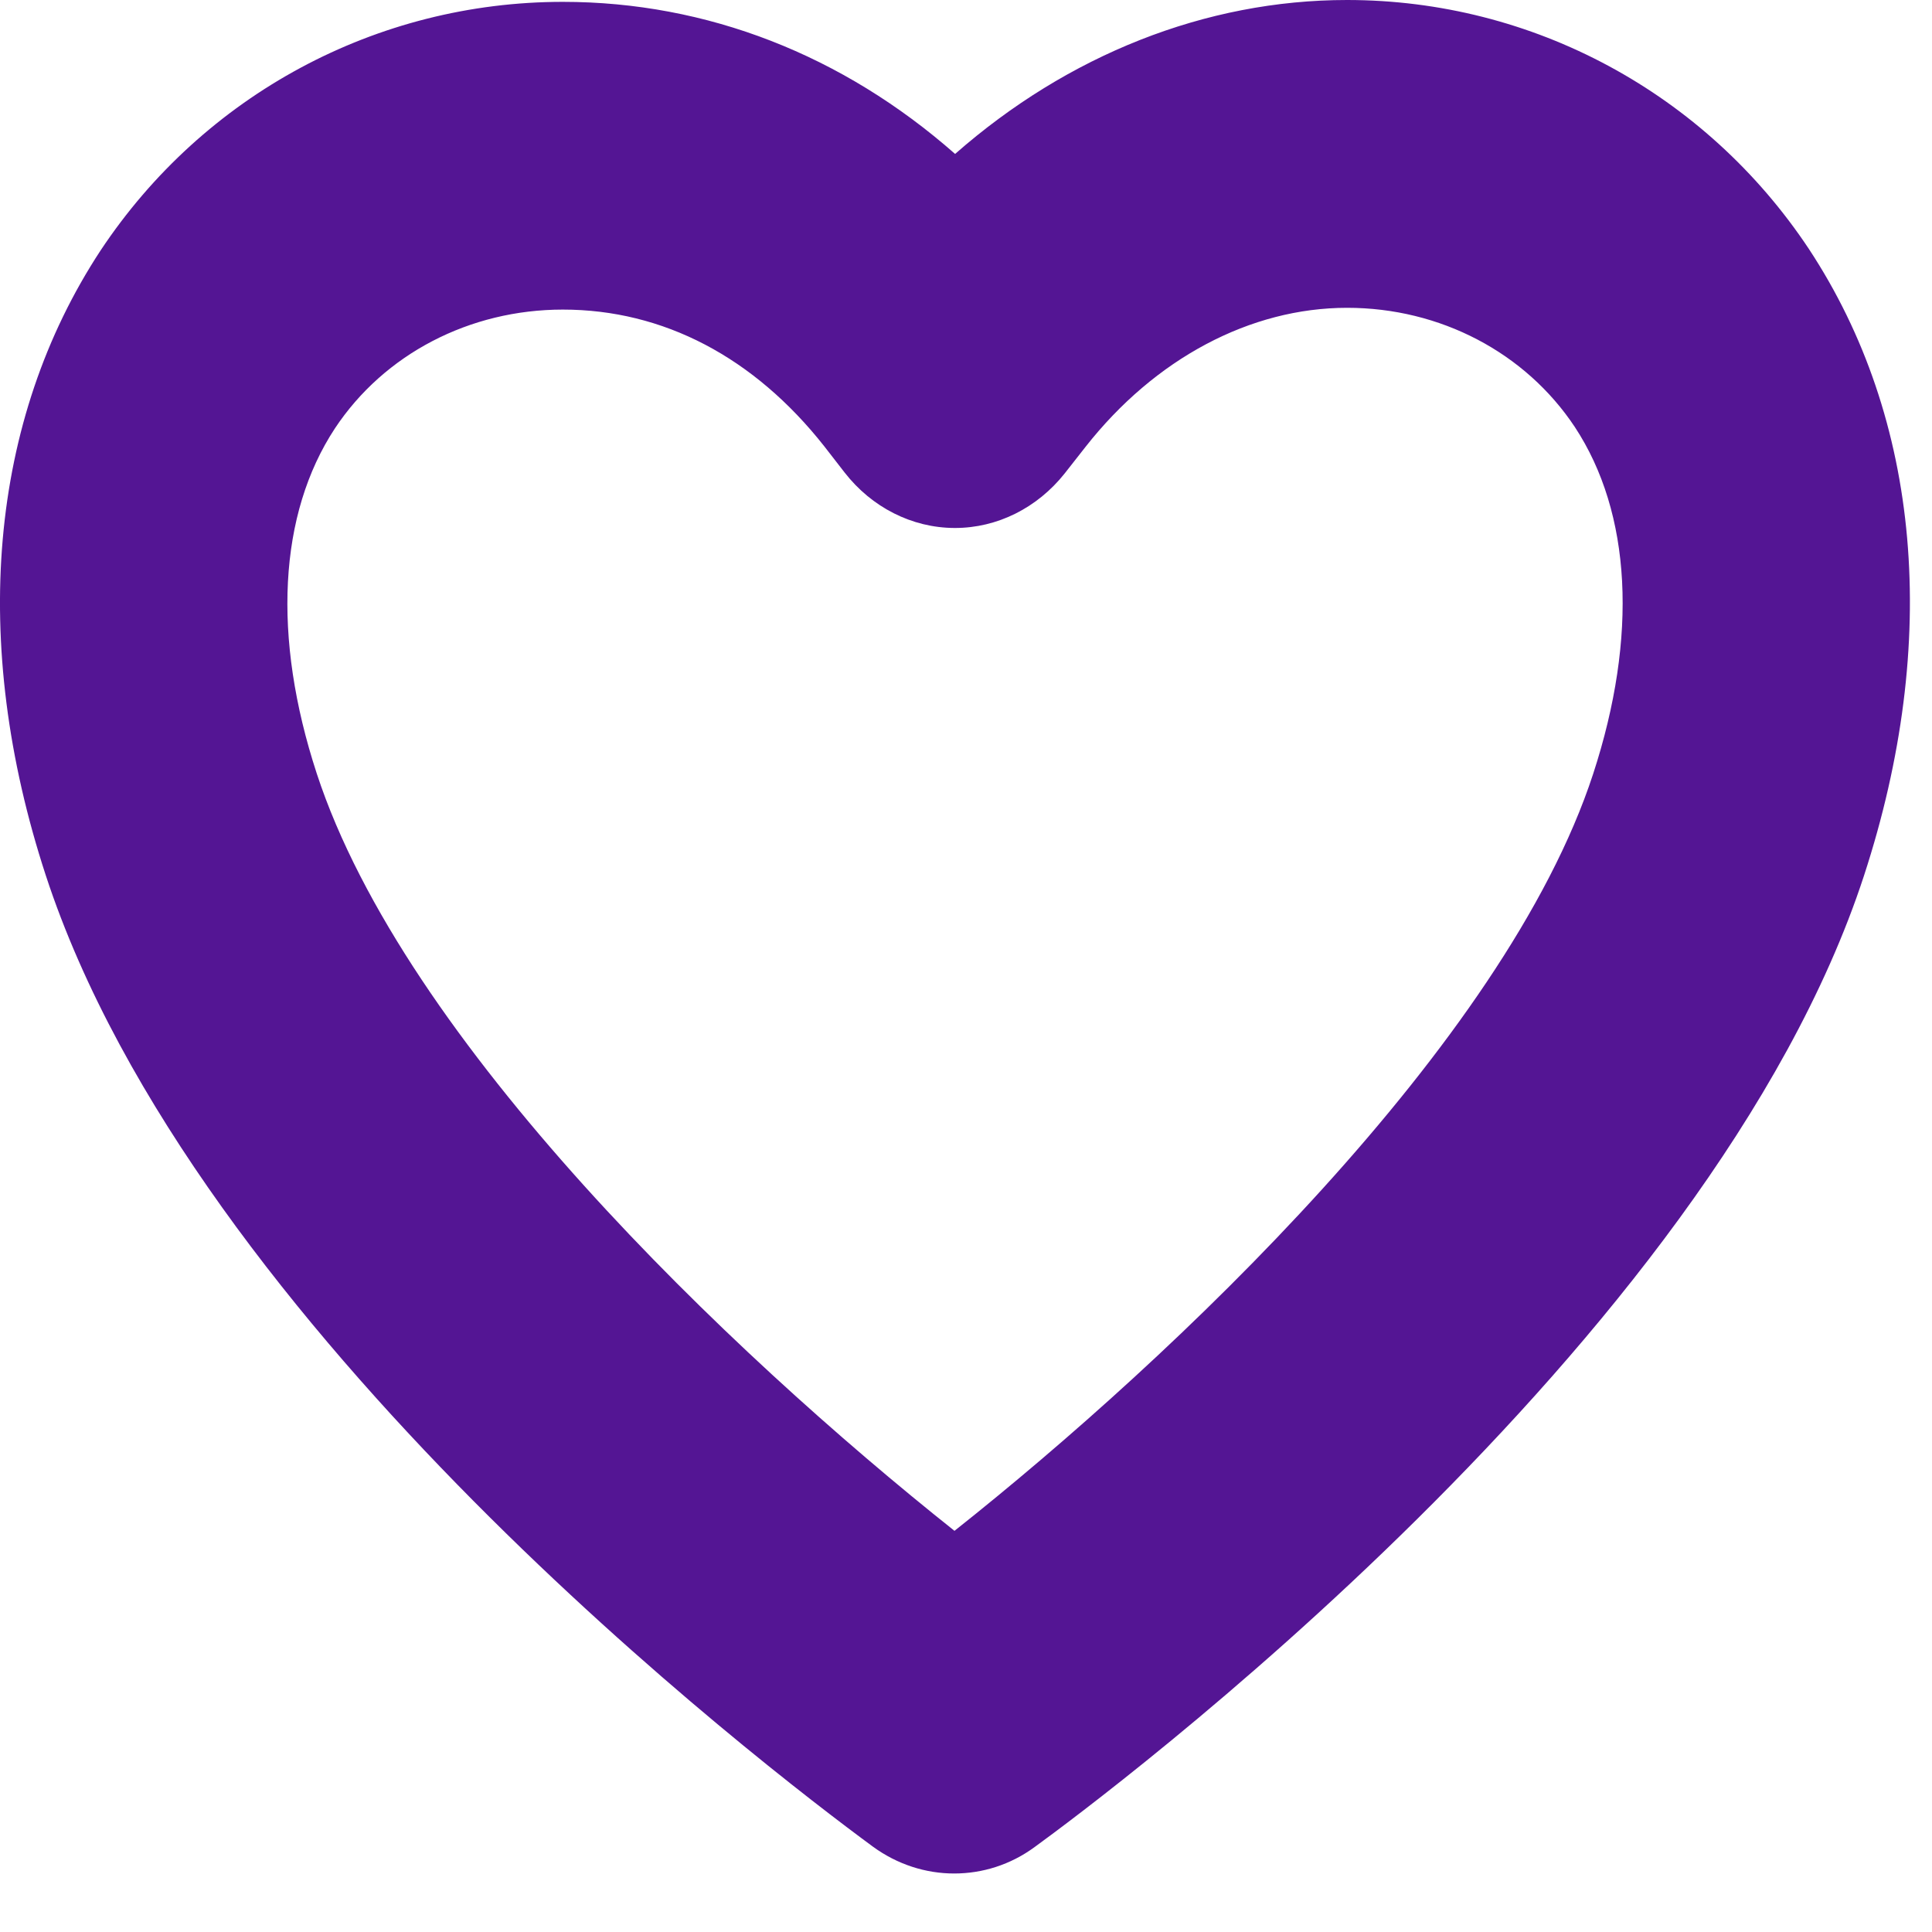
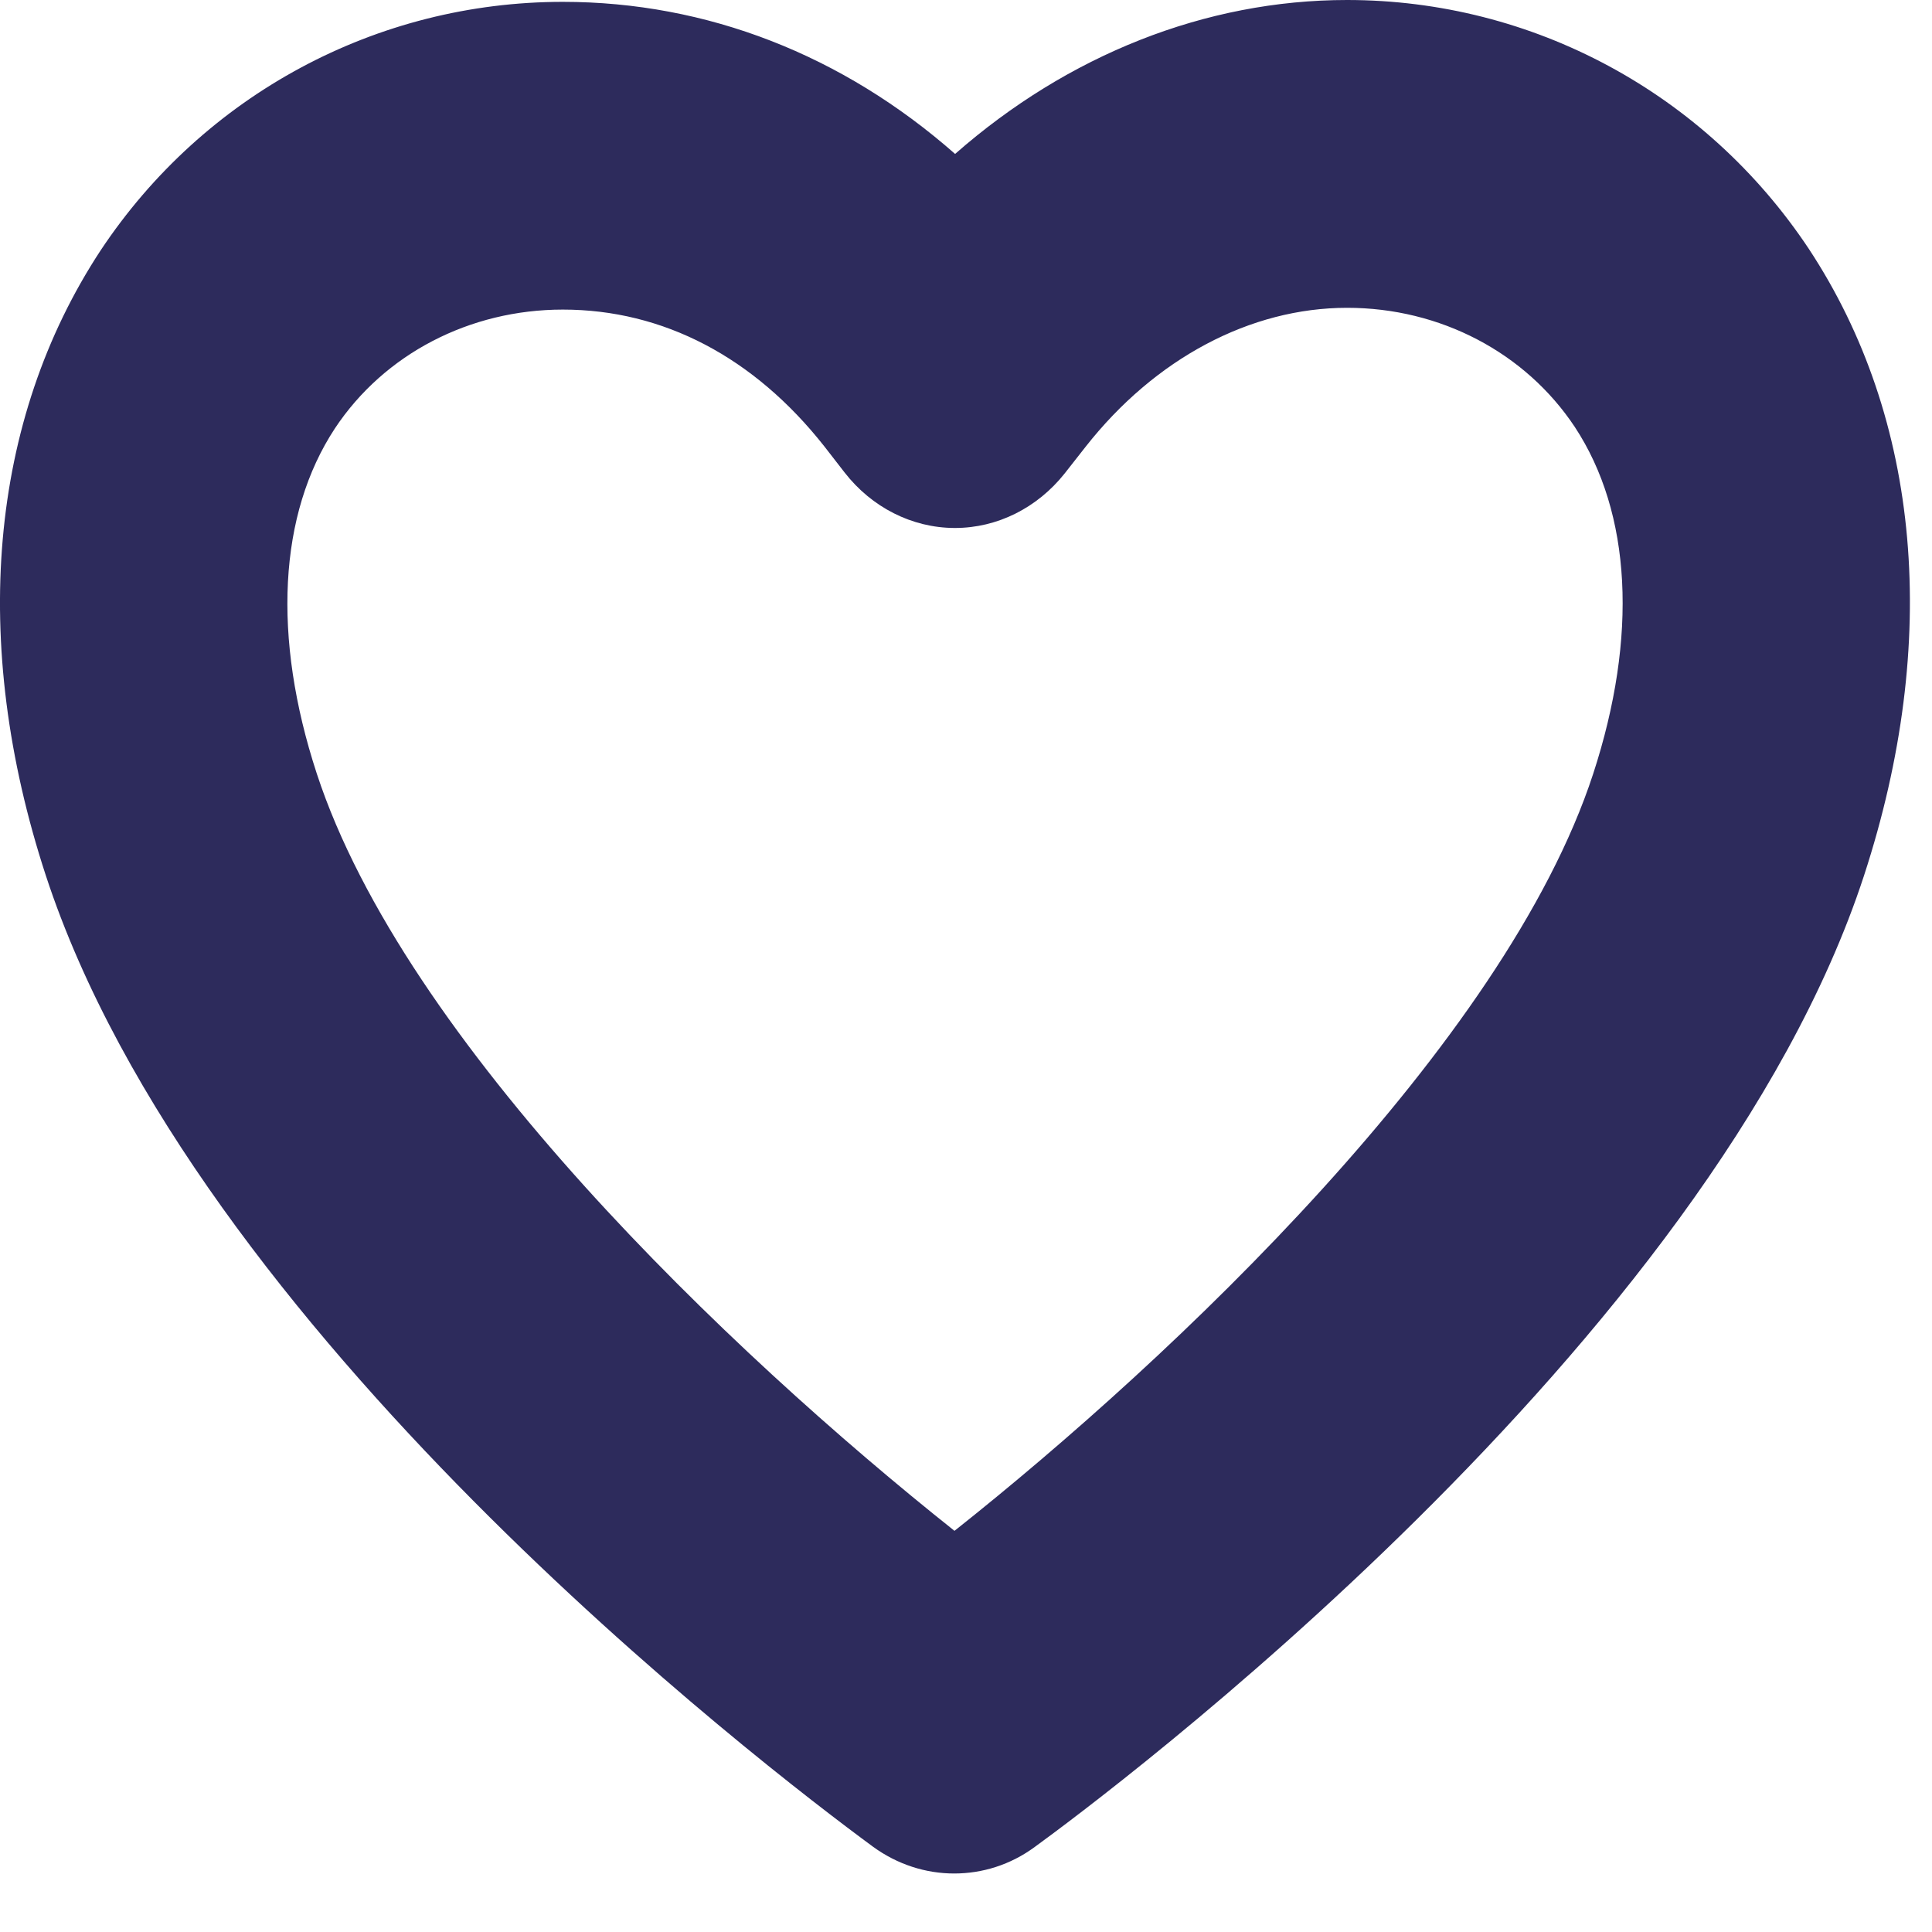
<svg xmlns="http://www.w3.org/2000/svg" width="25" height="25" viewBox="0 0 25 25" fill="none">
-   <path d="M12.347 24.243C11.98 24.243 11.613 24.127 11.296 23.896C9.846 22.829 2.522 17.215 0.593 11.329C-0.395 8.31 -0.142 5.438 1.302 3.24C2.641 1.224 4.875 0.024 7.283 0.024C9.149 0.024 10.906 0.713 12.359 1.992C13.815 0.713 15.598 0 17.431 0C19.832 0 22.066 1.204 23.406 3.22C24.857 5.421 25.11 8.298 24.12 11.331C22.134 17.407 14.278 23.253 13.389 23.9C13.075 24.131 12.711 24.243 12.347 24.243ZM7.283 4.006C6.076 4.006 4.972 4.581 4.334 5.543C3.605 6.651 3.52 8.241 4.099 10.01C5.235 13.479 9.428 17.485 12.351 19.809C15.17 17.574 19.473 13.511 20.615 10.015C21.197 8.234 21.111 6.639 20.378 5.525C19.738 4.561 18.635 3.983 17.432 3.983C16.179 3.983 14.945 4.639 14.047 5.782L13.777 6.126C13.422 6.573 12.904 6.832 12.358 6.832C12.355 6.832 12.353 6.832 12.351 6.832C11.801 6.83 11.281 6.566 10.929 6.114L10.666 5.775C9.757 4.622 8.583 4.006 7.283 4.006Z" fill="#541594" />
+   <path d="M12.347 24.243C11.98 24.243 11.613 24.127 11.296 23.896C9.846 22.829 2.522 17.215 0.593 11.329C-0.395 8.31 -0.142 5.438 1.302 3.24C2.641 1.224 4.875 0.024 7.283 0.024C9.149 0.024 10.906 0.713 12.359 1.992C13.815 0.713 15.598 0 17.431 0C19.832 0 22.066 1.204 23.406 3.22C24.857 5.421 25.11 8.298 24.12 11.331C22.134 17.407 14.278 23.253 13.389 23.9C13.075 24.131 12.711 24.243 12.347 24.243ZM7.283 4.006C6.076 4.006 4.972 4.581 4.334 5.543C3.605 6.651 3.52 8.241 4.099 10.01C5.235 13.479 9.428 17.485 12.351 19.809C15.17 17.574 19.473 13.511 20.615 10.015C21.197 8.234 21.111 6.639 20.378 5.525C19.738 4.561 18.635 3.983 17.432 3.983C16.179 3.983 14.945 4.639 14.047 5.782L13.777 6.126C13.422 6.573 12.904 6.832 12.358 6.832C12.355 6.832 12.353 6.832 12.351 6.832C11.801 6.83 11.281 6.566 10.929 6.114L10.666 5.775C9.757 4.622 8.583 4.006 7.283 4.006Z" fill="#2D2B5C" />
</svg>
